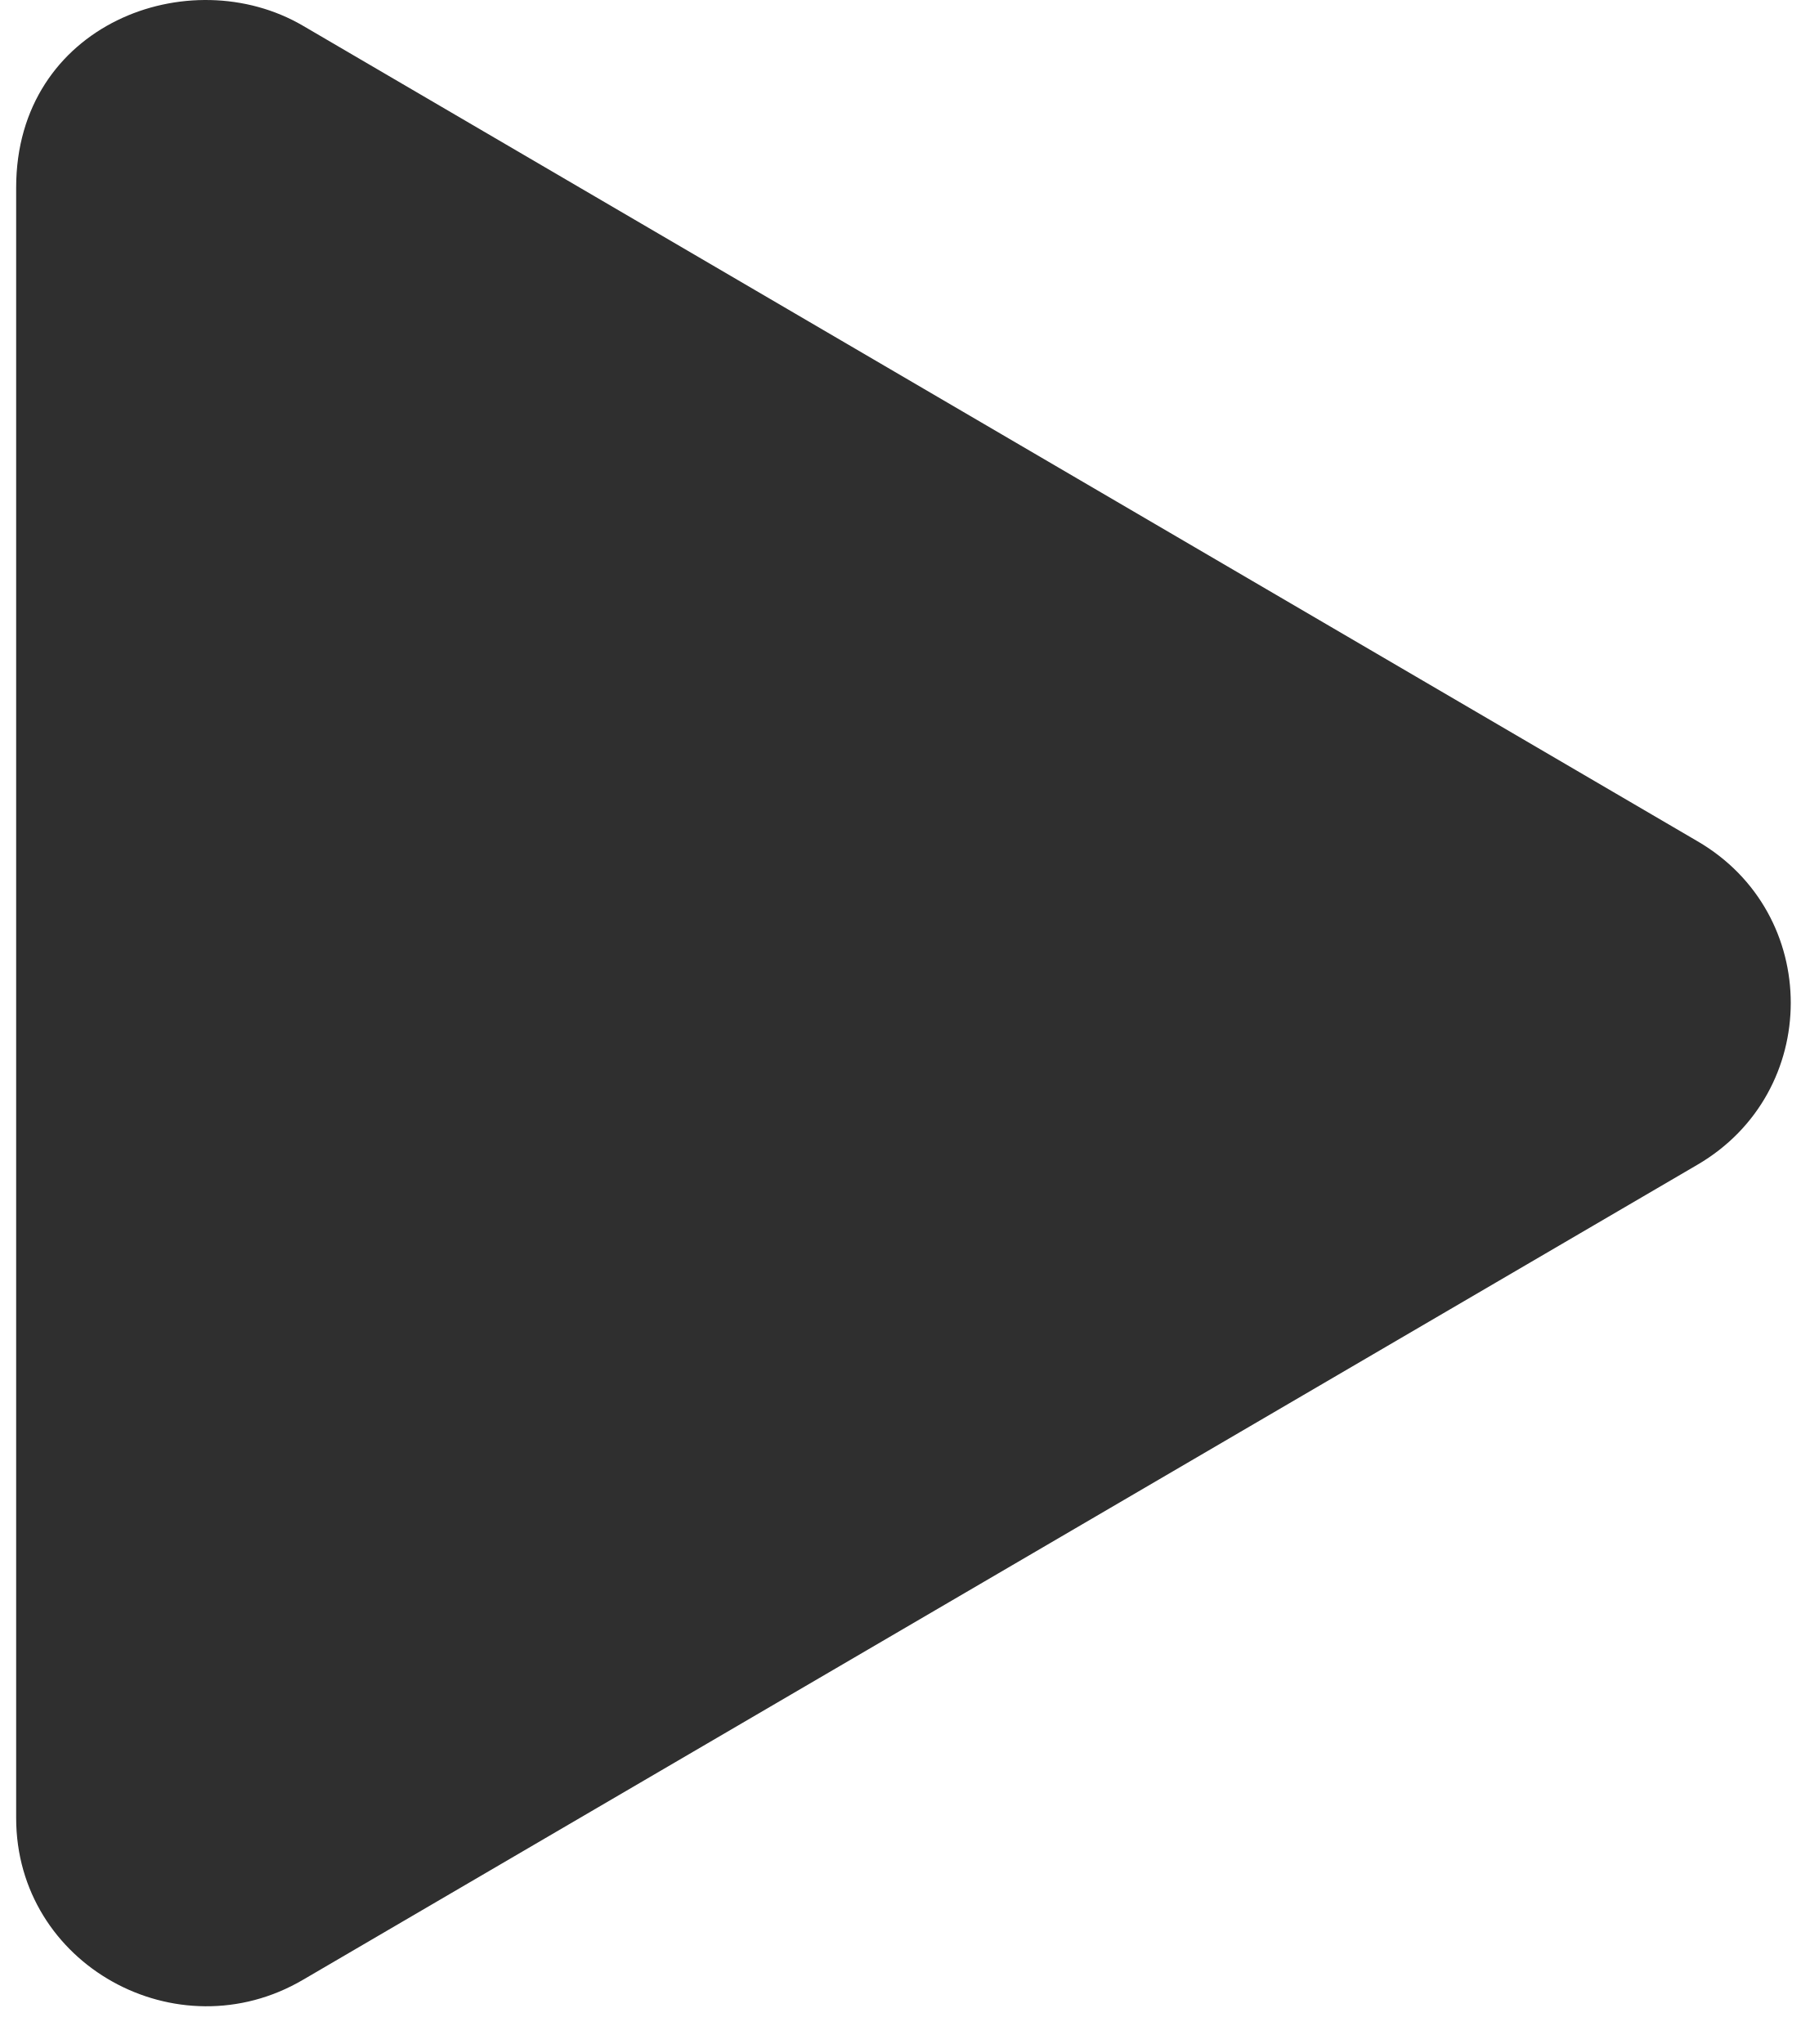
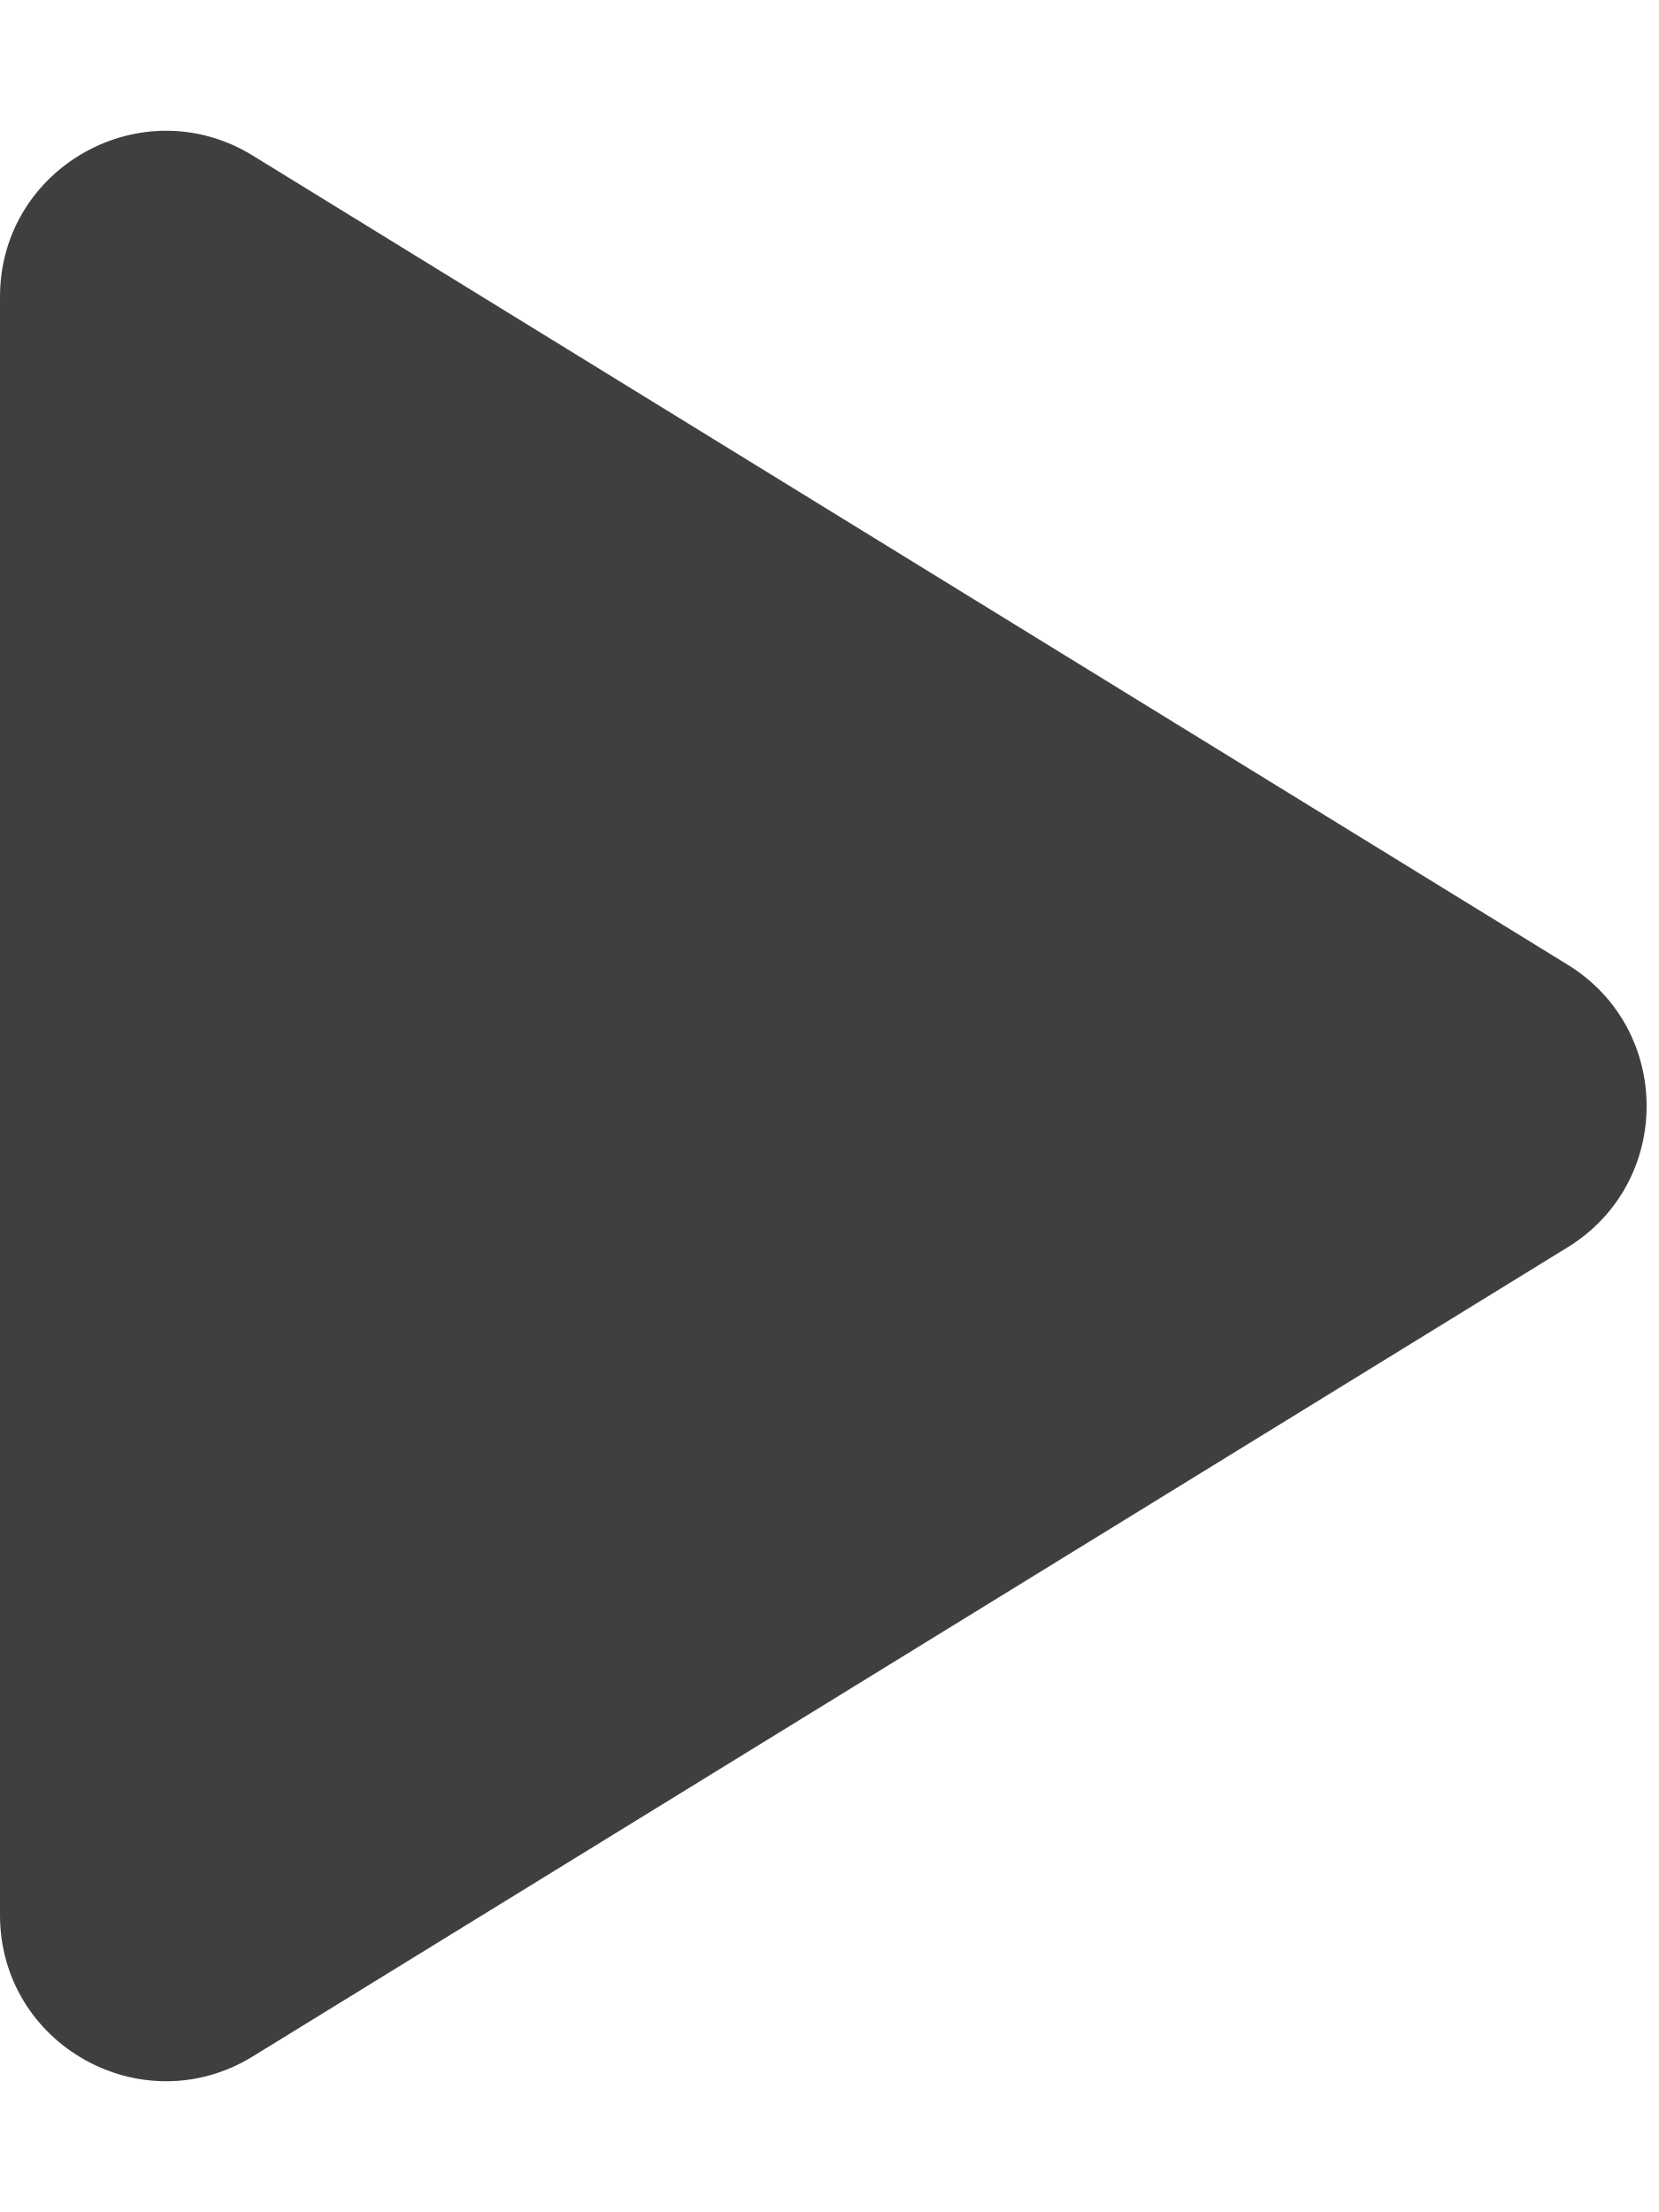
- <svg xmlns="http://www.w3.org/2000/svg" width="37" height="42" viewBox="0 0 37 42" fill="currentColor">
-   <path d="M34.88 17.284L6.226 0.529C3.898 -0.832 0.332 0.489 0.332 3.854V37.356C0.332 40.375 3.645 42.195 6.226 40.681L34.88 23.934C37.436 22.445 37.444 18.773 34.88 17.284Z" fill="#2f2f2f" />
+ <svg xmlns="http://www.w3.org/2000/svg" width="30" height="40" viewBox="0 0 30 36" fill="none">
+   <path d="M28.348 20.555C30.252 19.384 30.252 16.616 28.348 15.445L4.572 0.814C2.573 -0.416 0 1.022 0 3.369V32.631C0 34.978 2.573 36.416 4.572 35.186L28.348 20.555Z" fill="#3F3F3F" />
</svg>
